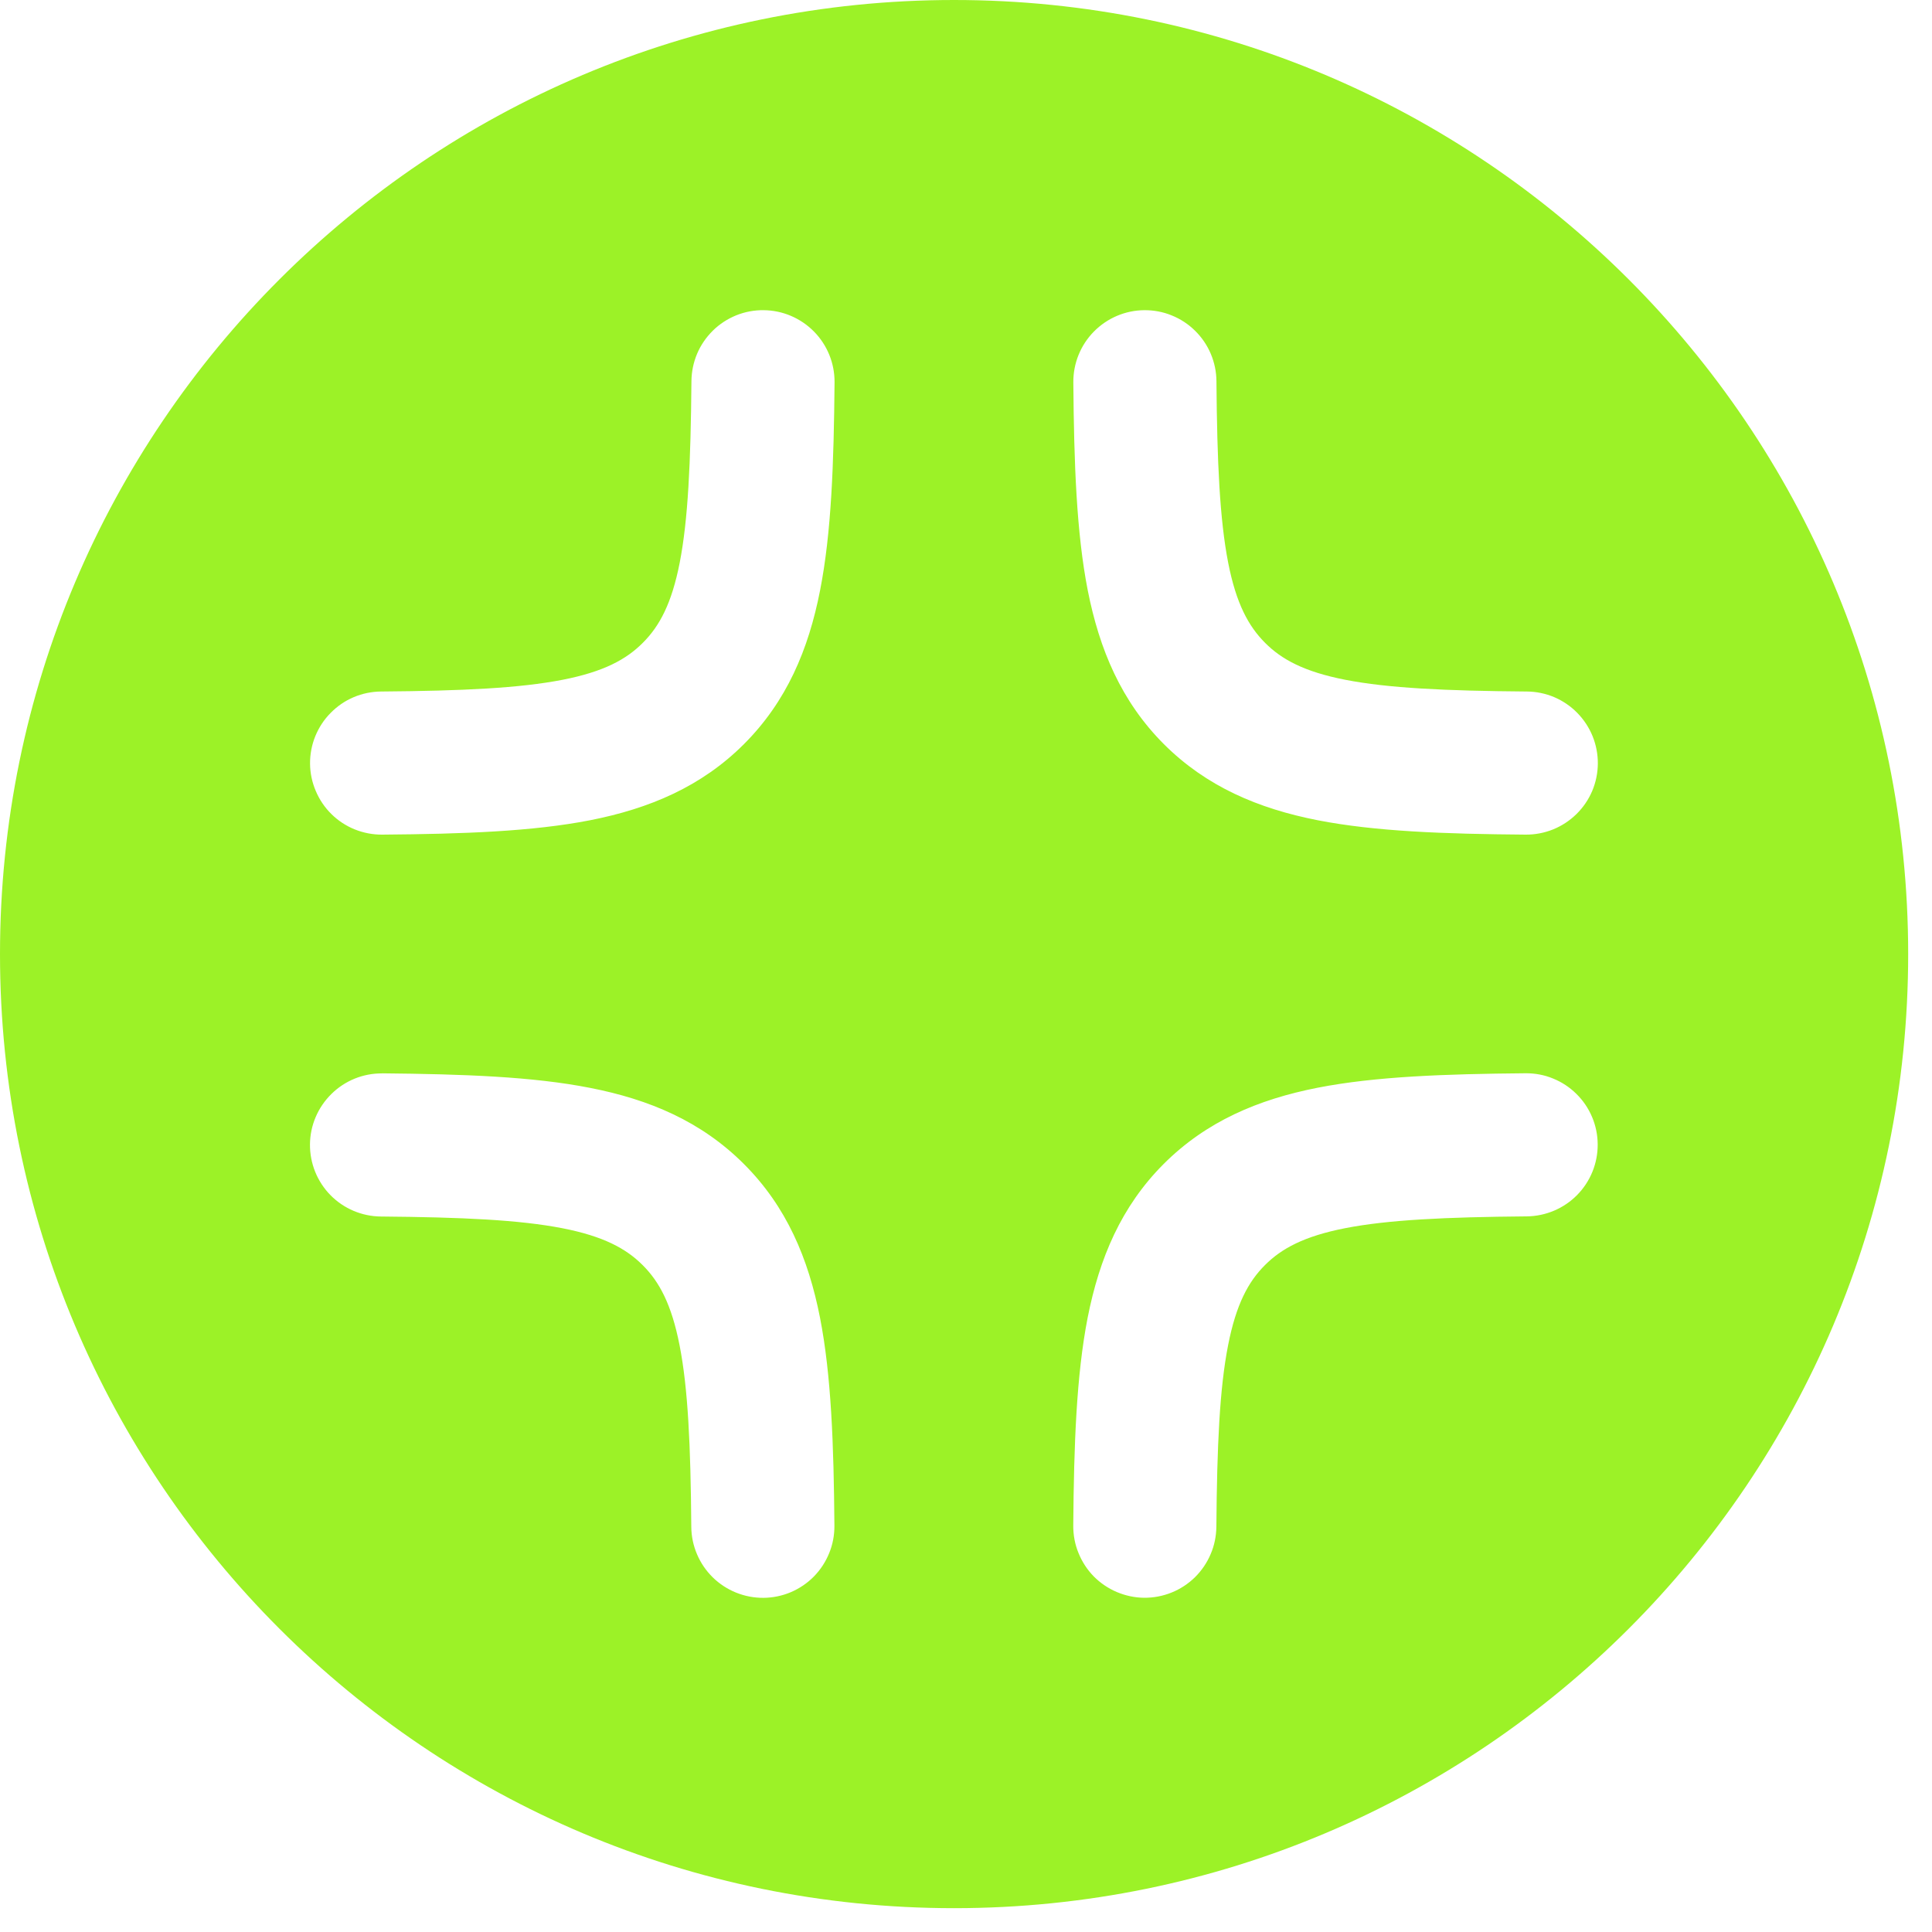
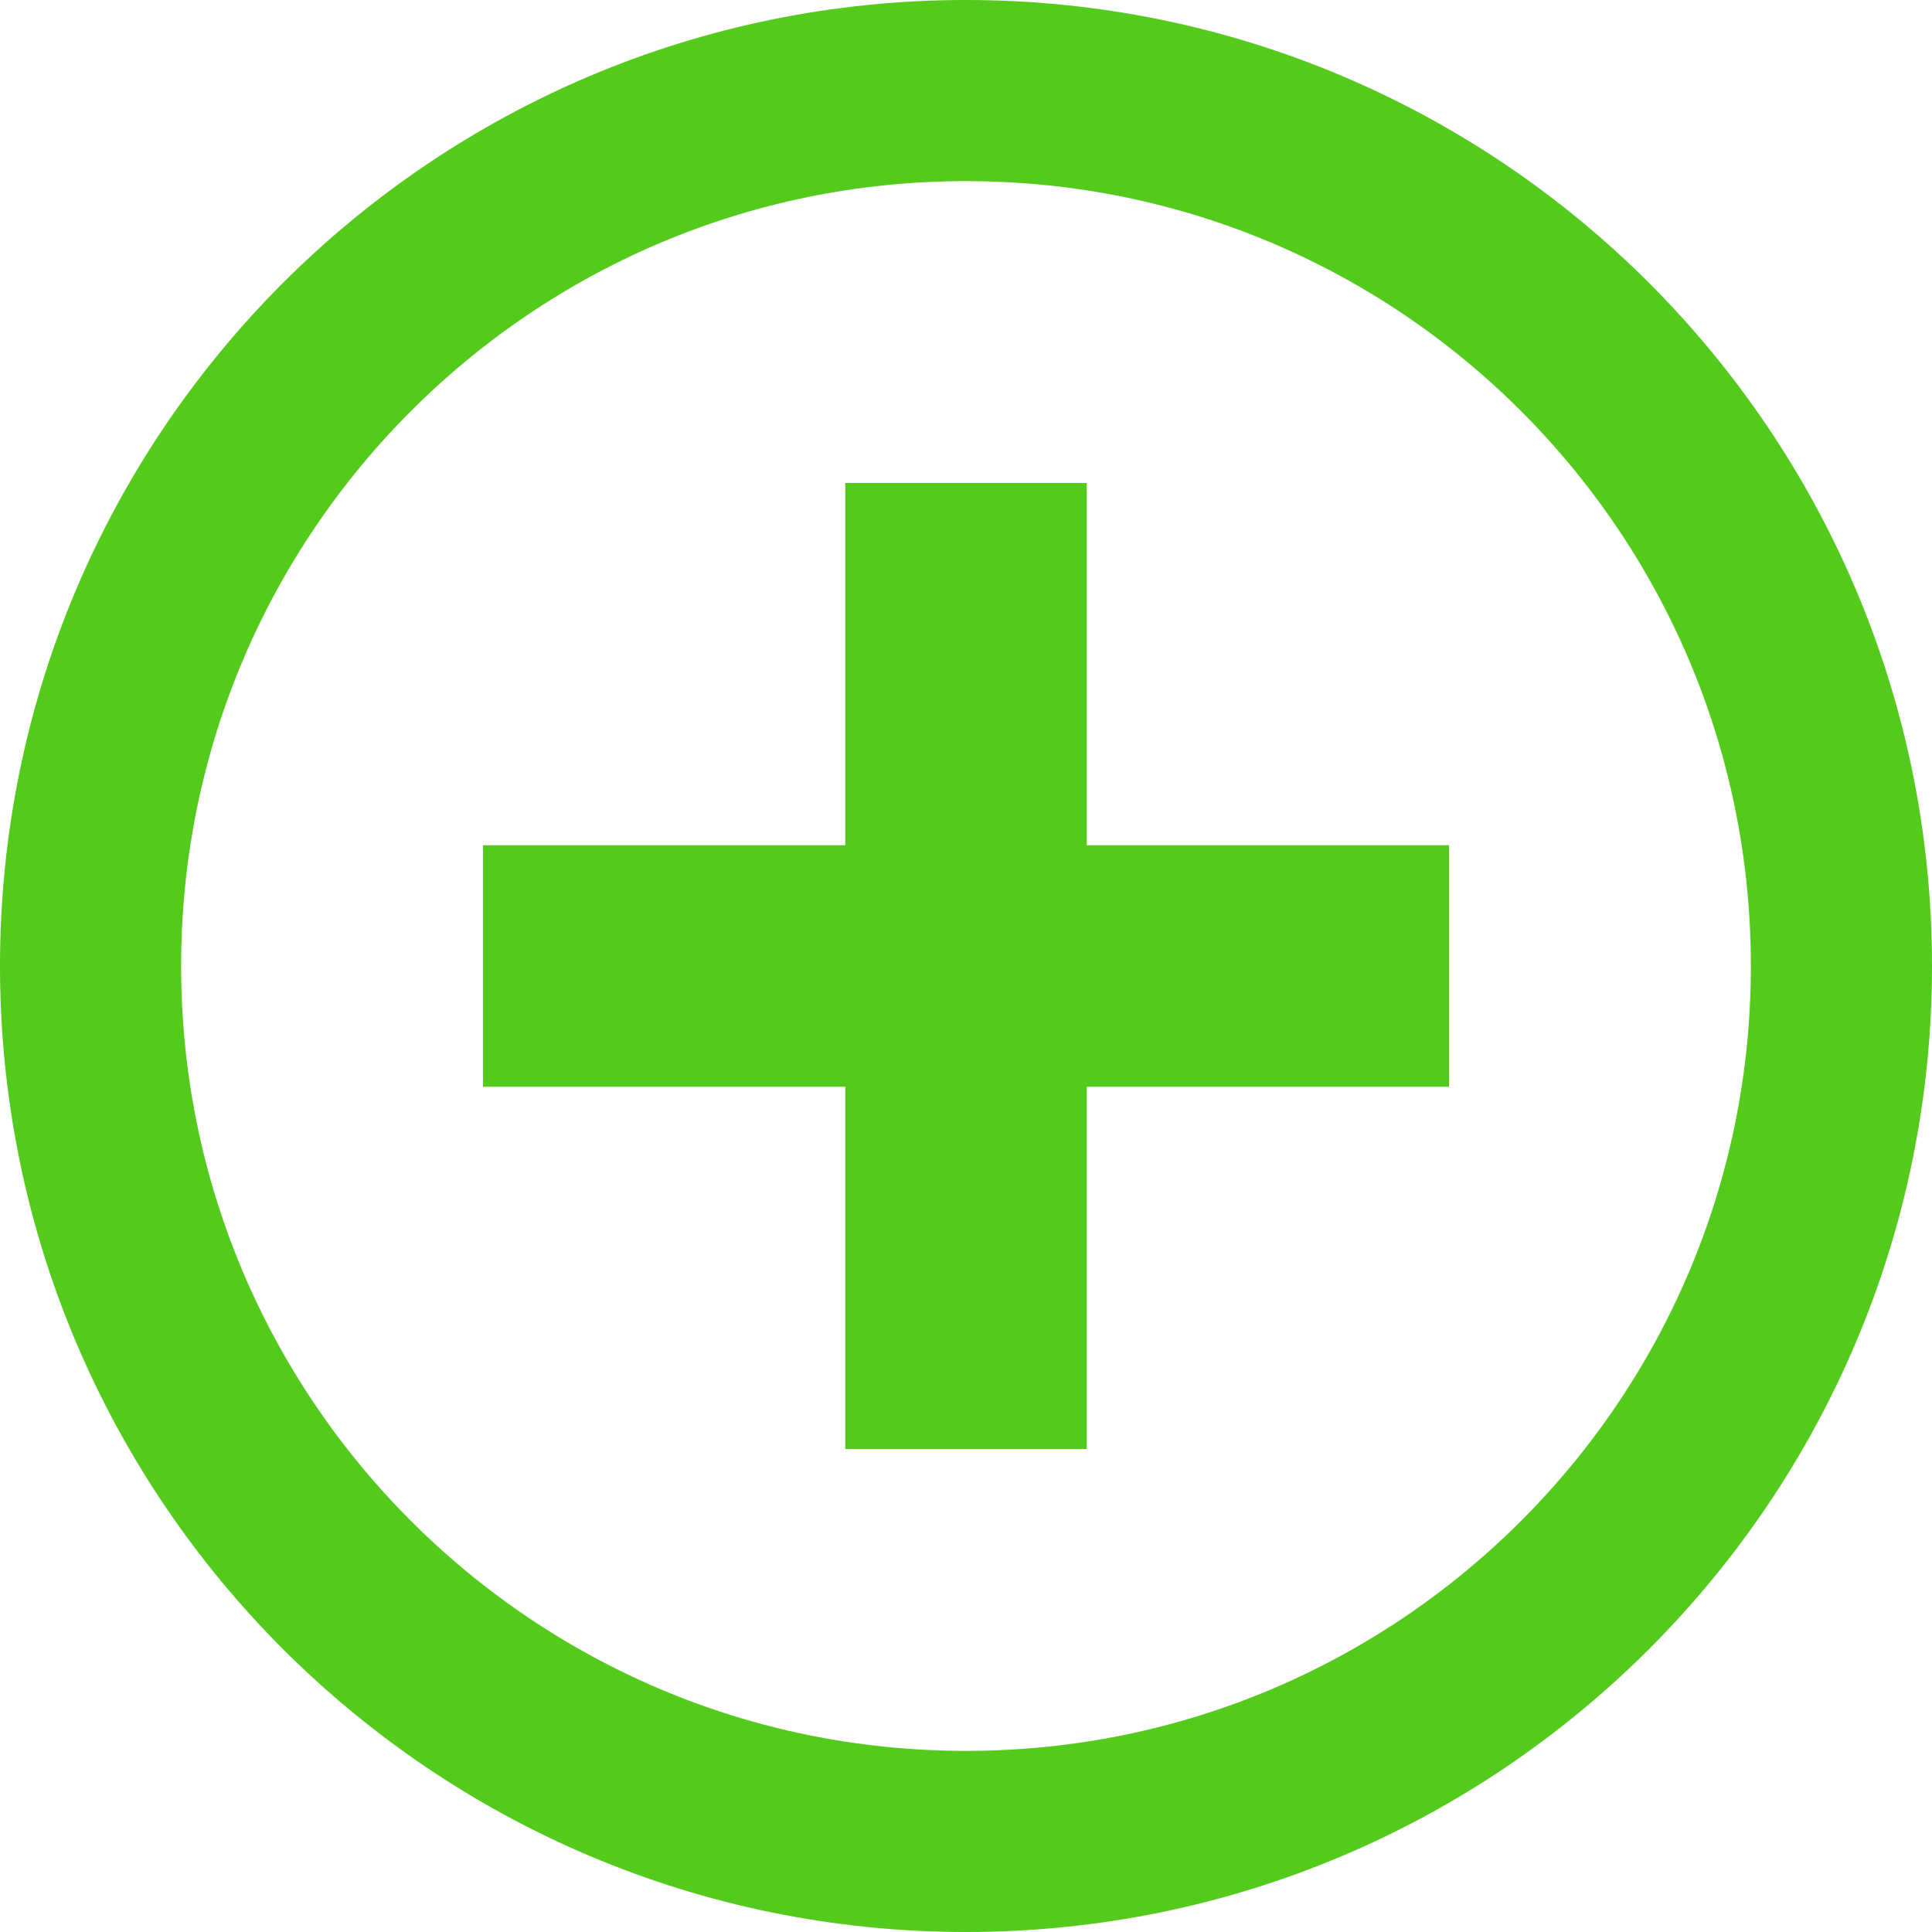
- <svg xmlns="http://www.w3.org/2000/svg" width="27" height="27" viewBox="0 0 27 27" fill="none">
-   <path fill-rule="evenodd" clip-rule="evenodd" d="M26.667 13.333C26.667 20.697 20.697 26.667 13.333 26.667C5.969 26.667 0 20.697 0 13.333C0 5.969 5.969 0 13.333 0C20.697 0 26.667 5.969 26.667 13.333ZM10.672 4.335C10.937 4.337 11.19 4.445 11.376 4.634C11.562 4.823 11.665 5.078 11.663 5.343C11.653 6.477 11.619 7.445 11.461 8.249C11.299 9.08 10.992 9.804 10.397 10.399C9.803 10.993 9.077 11.3 8.247 11.463C7.444 11.62 6.476 11.655 5.341 11.664C5.21 11.665 5.08 11.64 4.958 11.591C4.836 11.542 4.725 11.469 4.632 11.377C4.538 11.285 4.464 11.175 4.413 11.054C4.361 10.933 4.334 10.803 4.333 10.672C4.332 10.541 4.357 10.41 4.406 10.289C4.456 10.167 4.528 10.056 4.621 9.963C4.713 9.869 4.822 9.794 4.943 9.743C5.064 9.692 5.194 9.665 5.325 9.664C6.467 9.655 7.263 9.617 7.863 9.5C8.435 9.388 8.751 9.217 8.983 8.984C9.216 8.752 9.387 8.436 9.499 7.864C9.616 7.264 9.653 6.467 9.663 5.327C9.664 5.195 9.691 5.065 9.742 4.944C9.793 4.823 9.868 4.714 9.962 4.621C10.055 4.529 10.166 4.457 10.288 4.407C10.41 4.358 10.541 4.333 10.672 4.335ZM15.992 4.335C16.123 4.334 16.254 4.358 16.375 4.408C16.497 4.457 16.608 4.53 16.701 4.622C16.795 4.714 16.87 4.824 16.921 4.945C16.972 5.066 16.999 5.195 17 5.327C17.009 6.467 17.047 7.264 17.164 7.864C17.276 8.436 17.448 8.752 17.68 8.984C17.912 9.217 18.228 9.388 18.8 9.5C19.4 9.617 20.197 9.655 21.339 9.664C21.47 9.665 21.6 9.692 21.721 9.743C21.842 9.795 21.951 9.869 22.043 9.963C22.135 10.057 22.208 10.168 22.257 10.289C22.306 10.411 22.331 10.541 22.33 10.673C22.329 10.804 22.302 10.934 22.251 11.055C22.199 11.176 22.125 11.285 22.031 11.377C21.937 11.469 21.826 11.542 21.705 11.591C21.583 11.64 21.453 11.665 21.321 11.664C20.188 11.655 19.219 11.62 18.415 11.463C17.584 11.3 16.86 10.993 16.265 10.399C15.671 9.804 15.365 9.079 15.201 8.248C15.044 7.445 15.009 6.477 15 5.343C14.998 5.078 15.101 4.823 15.287 4.634C15.473 4.445 15.726 4.337 15.991 4.335M5.34 15.001C5.075 14.999 4.82 15.102 4.631 15.289C4.442 15.475 4.334 15.728 4.332 15.993C4.33 16.259 4.433 16.514 4.619 16.703C4.805 16.892 5.059 16.999 5.324 17.001C6.465 17.011 7.261 17.048 7.861 17.165C8.433 17.277 8.749 17.448 8.981 17.68C9.215 17.913 9.385 18.229 9.497 18.8C9.615 19.4 9.652 20.197 9.661 21.339C9.662 21.47 9.689 21.6 9.741 21.721C9.792 21.842 9.867 21.951 9.96 22.043C10.054 22.135 10.165 22.208 10.287 22.257C10.408 22.306 10.539 22.331 10.67 22.33C10.801 22.329 10.931 22.302 11.052 22.251C11.173 22.199 11.283 22.125 11.375 22.031C11.467 21.937 11.539 21.826 11.588 21.705C11.638 21.583 11.662 21.453 11.661 21.321C11.652 20.188 11.617 19.22 11.46 18.416C11.297 17.585 10.991 16.861 10.396 16.267C9.801 15.672 9.076 15.365 8.245 15.203C7.443 15.045 6.475 15.011 5.34 15M22.328 15.991C22.33 16.256 22.227 16.511 22.041 16.7C21.855 16.889 21.602 16.996 21.337 16.999C20.196 17.009 19.399 17.047 18.799 17.164C18.227 17.276 17.911 17.447 17.679 17.679C17.445 17.912 17.275 18.228 17.163 18.799C17.045 19.399 17.008 20.196 16.999 21.337C16.997 21.469 16.971 21.599 16.919 21.719C16.868 21.84 16.793 21.95 16.7 22.042C16.606 22.134 16.495 22.207 16.373 22.256C16.252 22.305 16.121 22.33 15.99 22.329C15.859 22.328 15.729 22.3 15.608 22.249C15.487 22.198 15.377 22.123 15.285 22.03C15.193 21.936 15.121 21.825 15.072 21.703C15.022 21.582 14.998 21.451 14.999 21.32C15.008 20.187 15.043 19.219 15.2 18.415C15.364 17.584 15.669 16.86 16.264 16.265C16.859 15.671 17.584 15.364 18.415 15.201C19.217 15.044 20.185 15.009 21.32 14.999C21.451 14.998 21.582 15.022 21.703 15.072C21.825 15.121 21.936 15.194 22.029 15.286C22.123 15.378 22.198 15.488 22.249 15.609C22.3 15.729 22.327 15.859 22.328 15.991Z" fill="#9CF227" />
+ <svg xmlns="http://www.w3.org/2000/svg" width="32" height="32" viewBox="0 0 32 32" fill="none">
+   <circle cx="16" cy="16" r="14.5" stroke="#54CA1C" stroke-width="3" />
+   <path d="M8 14H24V18H8V14Z" fill="#54CA1C" />
+   <path d="M18 8L18 24L14 24L14 8L18 8Z" fill="#54CA1C" />
</svg>
